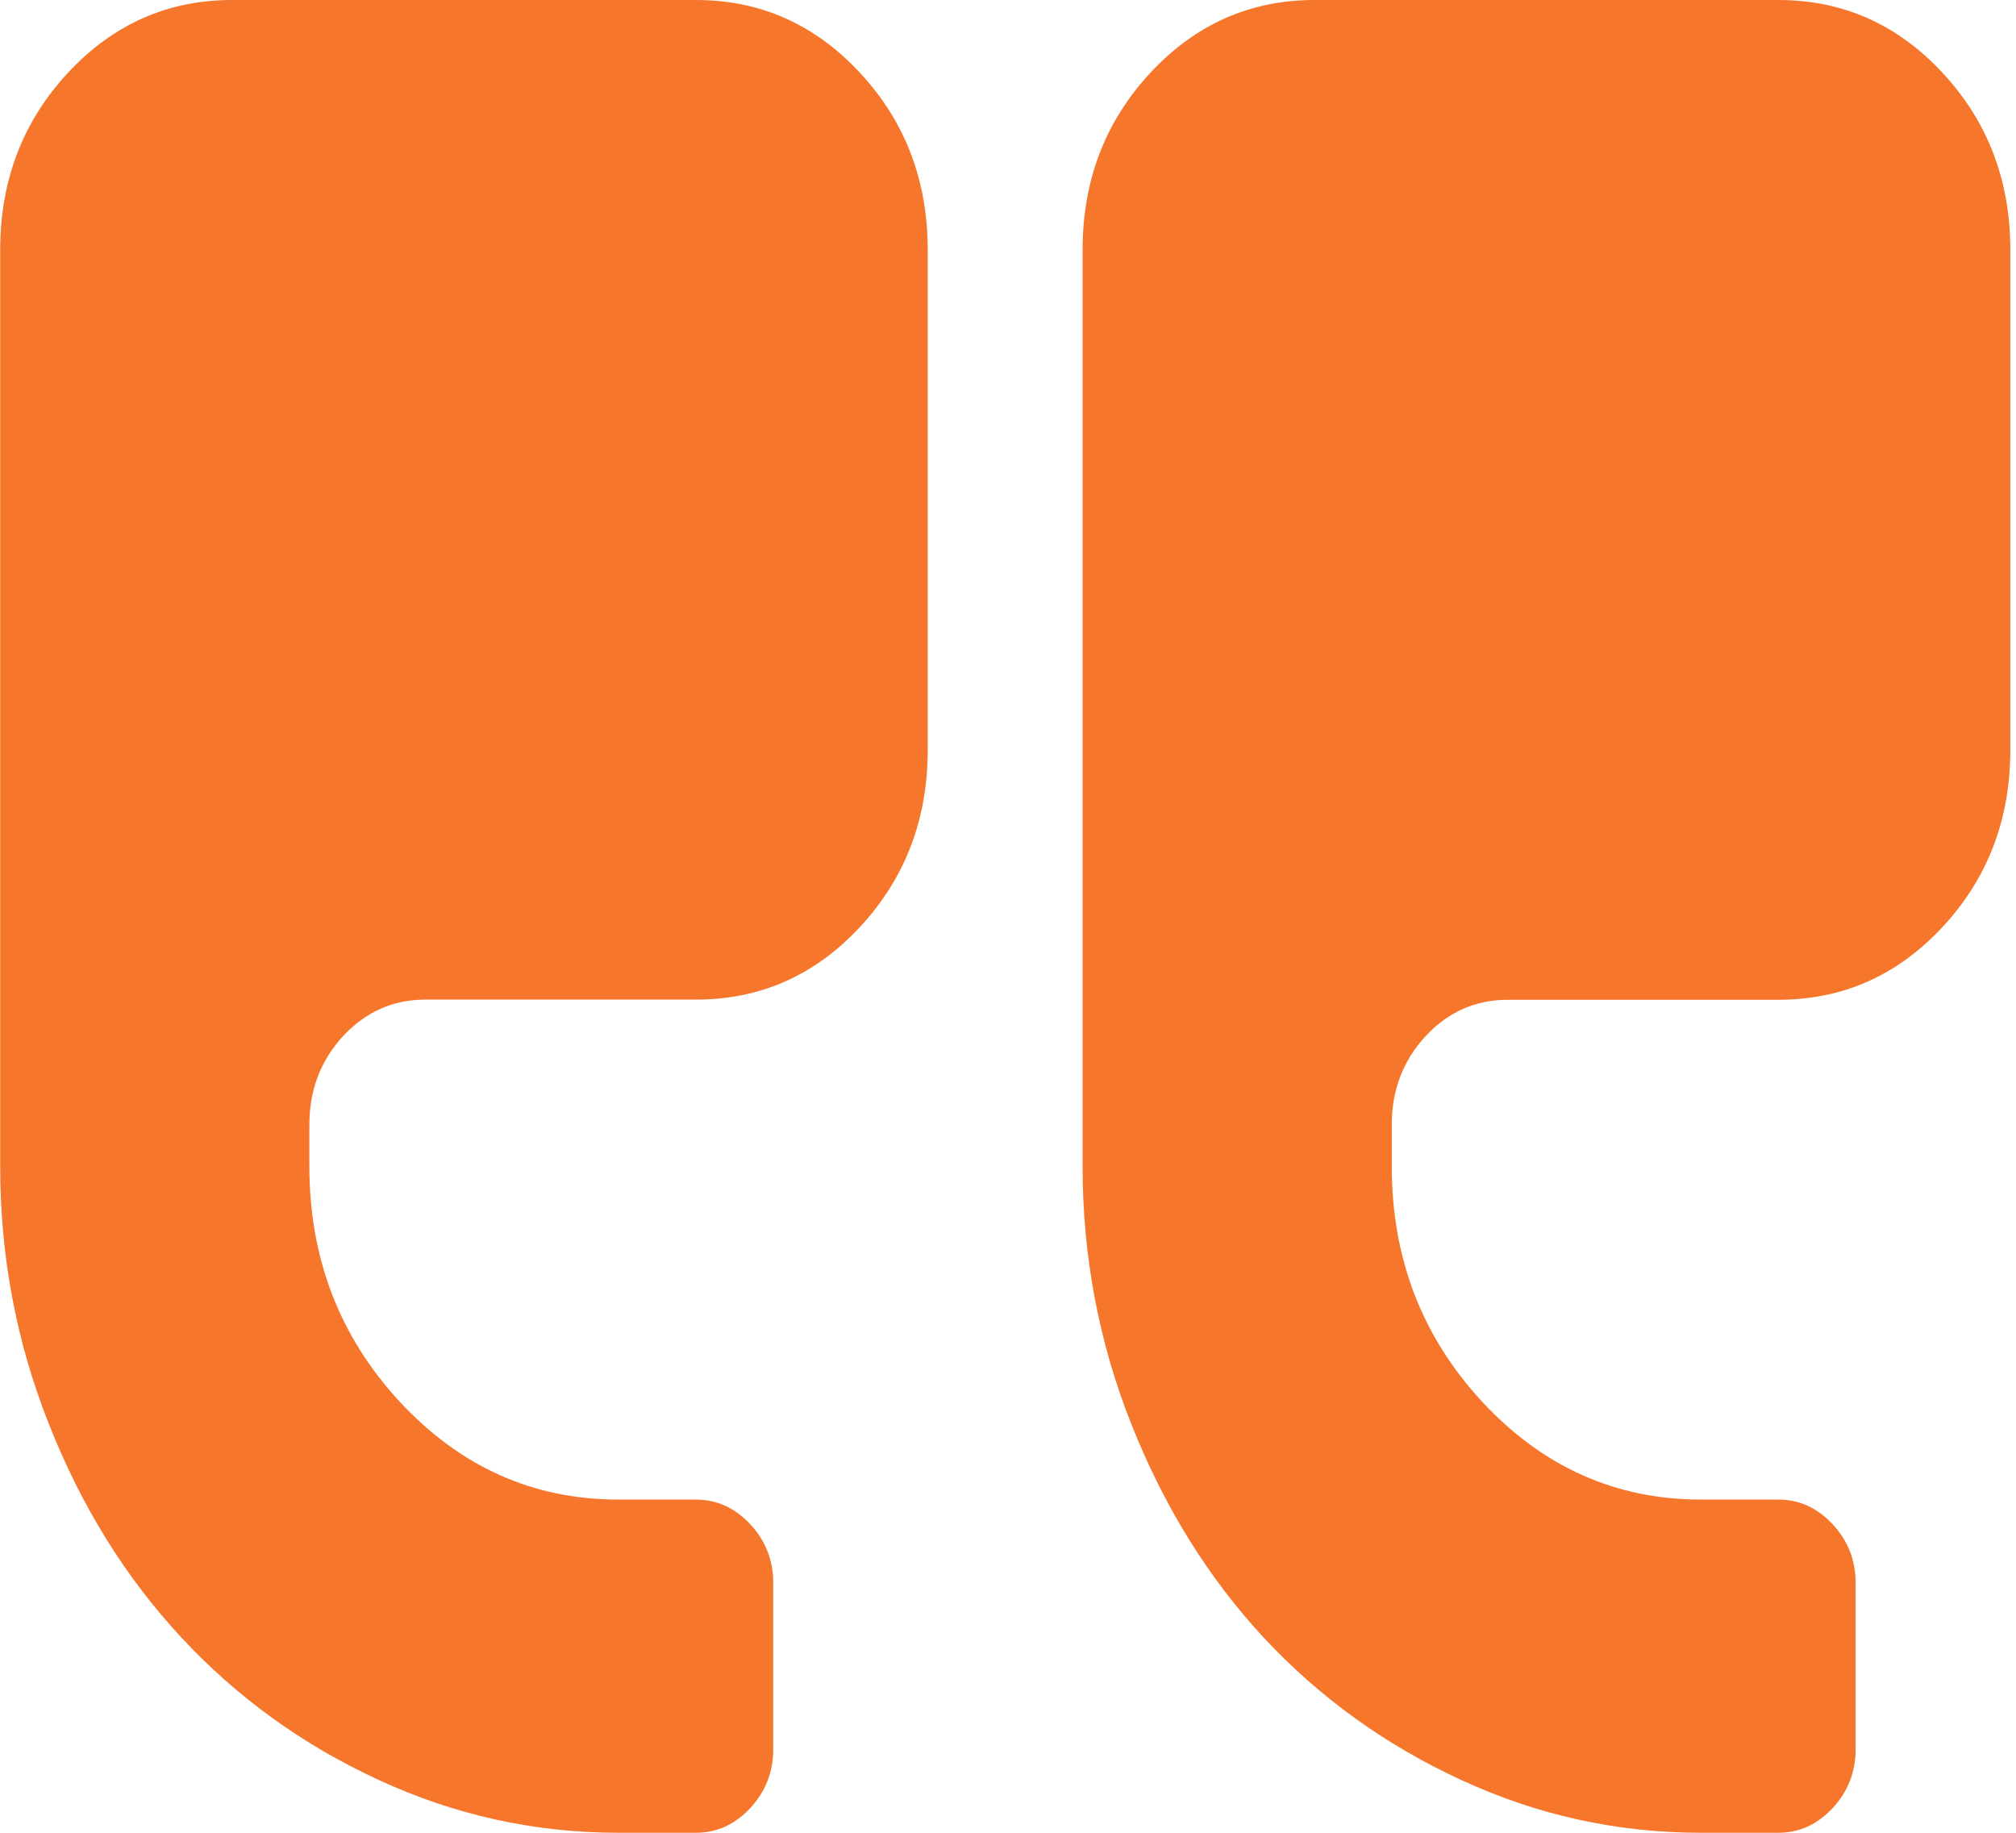
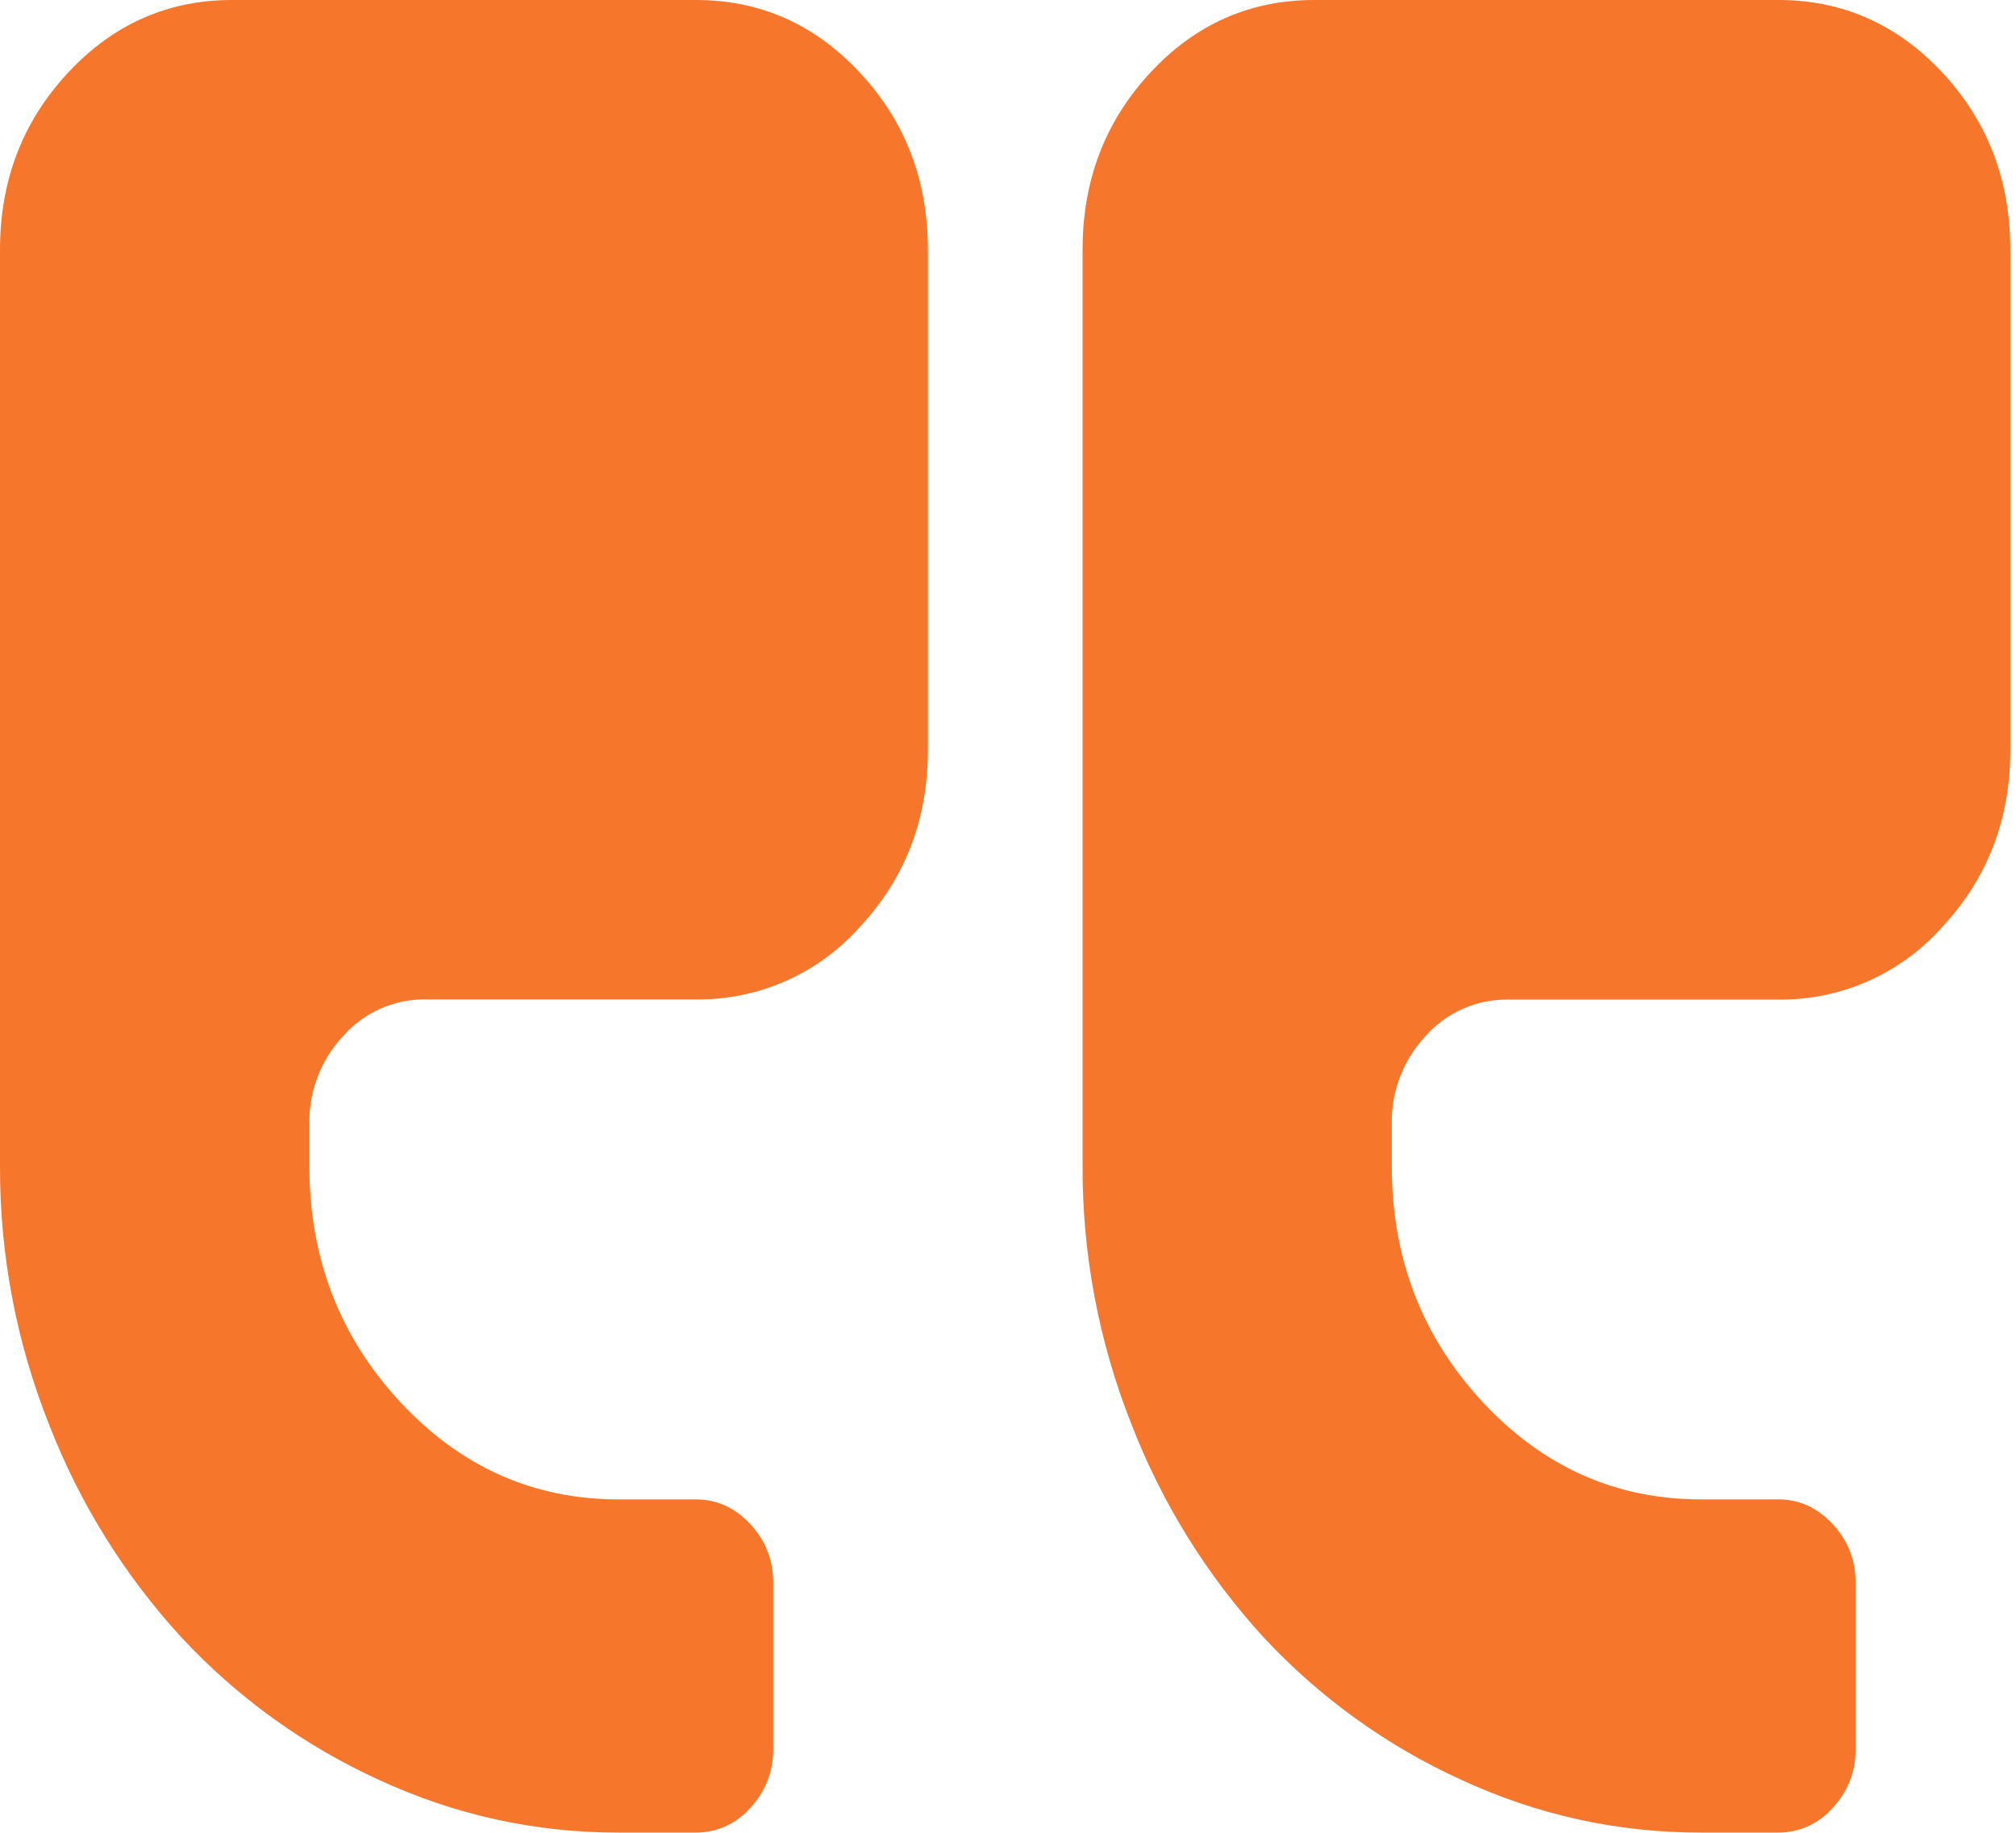
- <svg xmlns="http://www.w3.org/2000/svg" width="11" height="10" viewBox="0 0 11 10" fill="none">
-   <path d="M7.172 0H9.703C10.055 0 10.354 0.133 10.6 0.398C10.846 0.663 10.969 0.985 10.969 1.364V4.091C10.969 4.47 10.846 4.792 10.6 5.057C10.354 5.322 10.055 5.455 9.703 5.455H8.227C8.051 5.455 7.902 5.521 7.779 5.653C7.656 5.786 7.594 5.947 7.594 6.136V6.364C7.594 6.866 7.759 7.294 8.088 7.649C8.418 8.004 8.816 8.182 9.281 8.182H9.703C9.818 8.182 9.916 8.227 10 8.317C10.083 8.407 10.125 8.513 10.125 8.636V9.545C10.125 9.668 10.083 9.775 10 9.865C9.916 9.955 9.818 10 9.703 10H9.281C8.824 10 8.388 9.904 7.973 9.712C7.558 9.521 7.199 9.261 6.895 8.935C6.592 8.608 6.352 8.221 6.174 7.773C5.996 7.326 5.907 6.856 5.907 6.364V1.364C5.907 0.985 6.03 0.663 6.276 0.398C6.522 0.133 6.821 0 7.172 0Z" fill="#F6762C" />
-   <path d="M0.37 0.398C0.616 0.133 0.915 0 1.266 0H3.797C4.149 0 4.447 0.133 4.693 0.398C4.939 0.663 5.062 0.985 5.062 1.364V4.091C5.062 4.47 4.939 4.792 4.693 5.057C4.447 5.322 4.149 5.454 3.797 5.454H2.321C2.145 5.454 1.995 5.521 1.872 5.653C1.75 5.786 1.688 5.947 1.688 6.136V6.364C1.688 6.865 1.853 7.294 2.182 7.649C2.512 8.004 2.909 8.182 3.375 8.182H3.797C3.911 8.182 4.01 8.227 4.094 8.317C4.177 8.406 4.219 8.513 4.219 8.636V9.545C4.219 9.668 4.177 9.775 4.094 9.865C4.01 9.955 3.911 10 3.797 10H3.375C2.918 10 2.482 9.904 2.067 9.712C1.652 9.521 1.293 9.261 0.989 8.934C0.686 8.608 0.445 8.221 0.268 7.773C0.09 7.326 0.001 6.856 0.001 6.364V1.364C0.001 0.985 0.124 0.663 0.37 0.398Z" fill="#F6762C" />
+ <svg xmlns="http://www.w3.org/2000/svg" width="11" height="10" fill="none">
+   <path fill="#F6762C" d="M7.172 0h2.531c.352 0 .65.133.897.398.246.265.369.587.369.966V4.09c0 .379-.123.7-.37.966a1.178 1.178 0 0 1-.896.398H8.227a.59.59 0 0 0-.448.198.684.684 0 0 0-.185.483v.228c0 .502.165.93.494 1.285.33.355.728.533 1.193.533h.422c.115 0 .213.045.297.135.083.09.125.196.125.32v.908c0 .123-.042.23-.125.32a.392.392 0 0 1-.297.135h-.422c-.457 0-.893-.096-1.308-.288a3.396 3.396 0 0 1-1.078-.777 3.694 3.694 0 0 1-.721-1.162 3.78 3.78 0 0 1-.267-1.41v-5c0-.378.123-.7.369-.965S6.82 0 7.172 0ZM.37.398C.616.133.915 0 1.266 0h2.531c.352 0 .65.133.896.398.247.265.37.587.37.966V4.09c0 .379-.123.7-.37.966a1.178 1.178 0 0 1-.896.397H2.321a.59.59 0 0 0-.449.2.685.685 0 0 0-.184.482v.228c0 .501.165.93.494 1.285.33.355.727.533 1.193.533h.422c.114 0 .213.045.297.135.083.09.125.196.125.32v.908c0 .123-.042.23-.125.32a.392.392 0 0 1-.297.135h-.422c-.457 0-.893-.096-1.308-.288a3.397 3.397 0 0 1-1.078-.778 3.692 3.692 0 0 1-.721-1.16A3.78 3.78 0 0 1 0 6.363v-5C0 .984.124.663.37.398Z" />
</svg>
